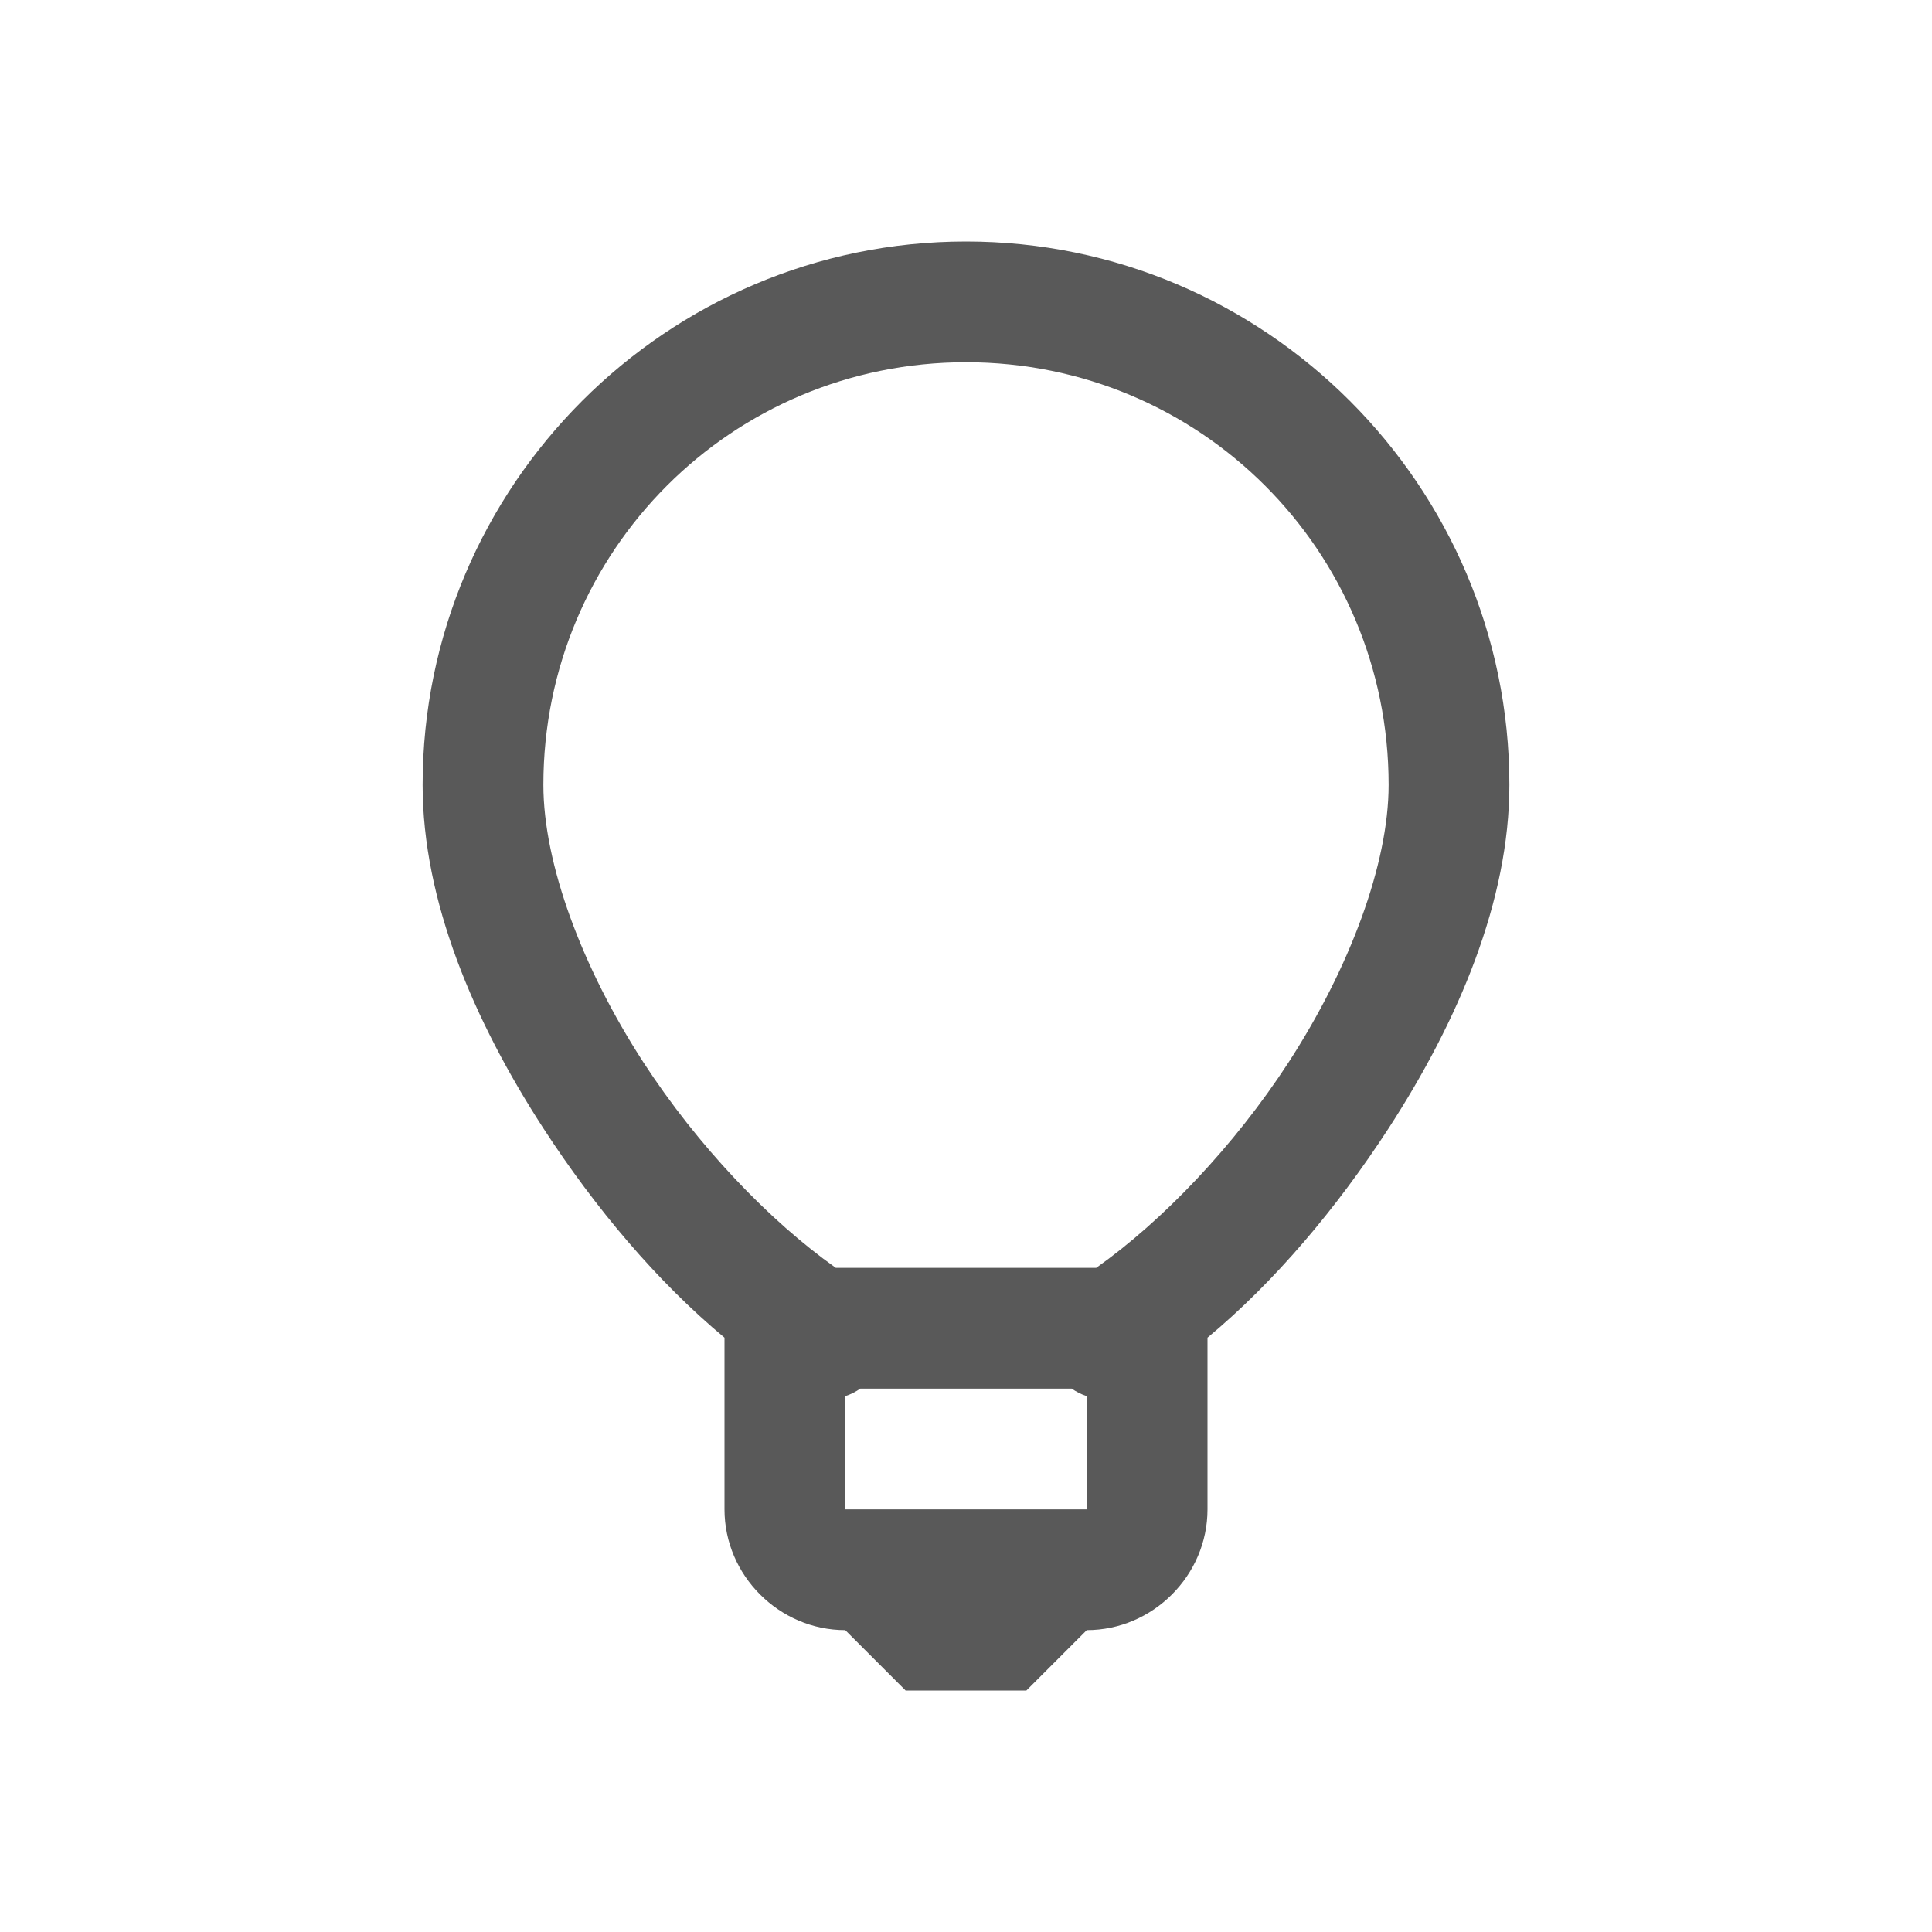
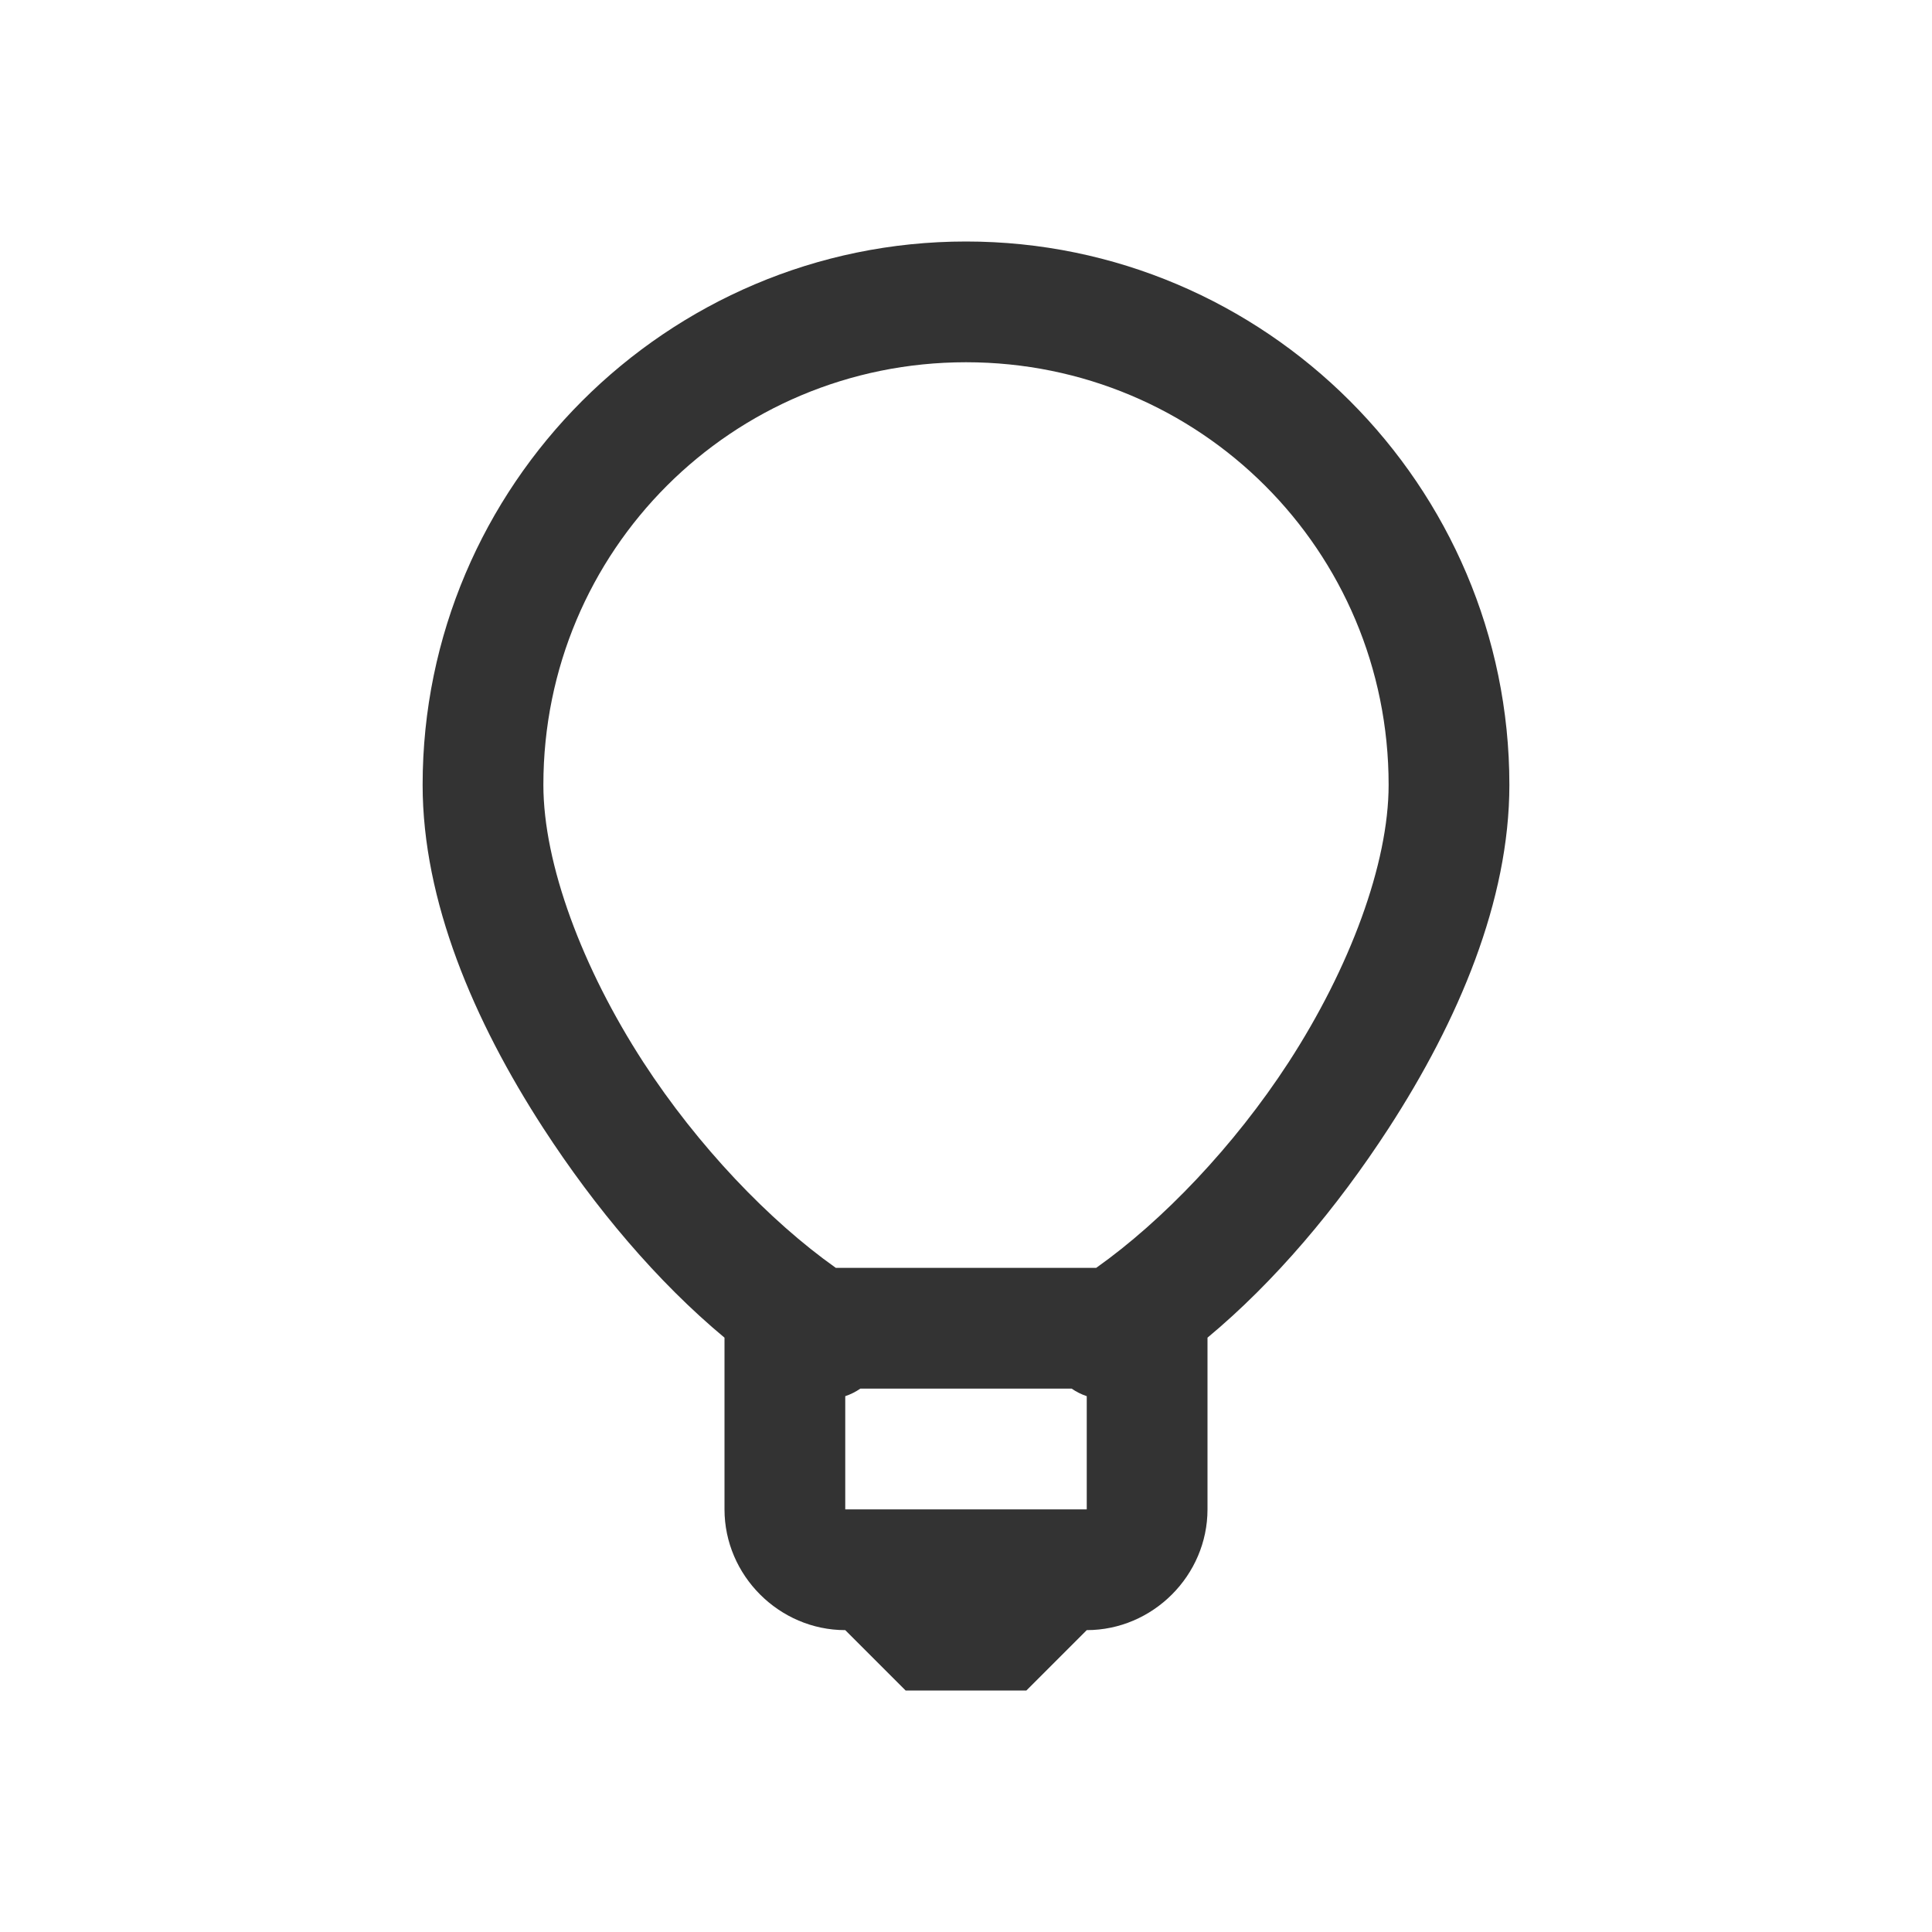
<svg xmlns="http://www.w3.org/2000/svg" width="32" height="32" viewBox="0 0 32 32" version="1.1" id="svg1">
  <defs id="defs1" />
-   <path fill="currentColor" d="M16 4c-4.957 0-9 4.043-9 9c0 1.918.844 3.906 2 5.688c.86 1.324 1.887 2.542 3 3.468V25c0 1.094.906 2 2 2l1 1h2l1-1c1.094 0 2-.906 2-2v-2.844c1.113-.926 2.14-2.144 3-3.468c1.156-1.782 2-3.77 2-5.688c0-4.957-4.043-9-9-9m0 2c3.879 0 7 3.121 7 7c0 1.309-.645 3.035-1.656 4.594c-.903 1.39-2.09 2.629-3.188 3.406h-4.312c-1.098-.777-2.285-2.016-3.188-3.406C9.645 16.035 9 14.309 9 13c0-3.879 3.121-7 7-7m-1.75 17h3.5q.116.08.25.125V25h-4v-1.875a1 1 0 0 0 .25-.125" id="path1" style="fill:#595959;fill-opacity:1" />
+   <path fill="currentColor" d="M16 4c-4.957 0-9 4.043-9 9c0 1.918.844 3.906 2 5.688c.86 1.324 1.887 2.542 3 3.468V25c0 1.094.906 2 2 2l1 1h2l1-1c1.094 0 2-.906 2-2v-2.844c1.113-.926 2.14-2.144 3-3.468c1.156-1.782 2-3.77 2-5.688c0-4.957-4.043-9-9-9m0 2c3.879 0 7 3.121 7 7c0 1.309-.645 3.035-1.656 4.594c-.903 1.39-2.09 2.629-3.188 3.406h-4.312c-1.098-.777-2.285-2.016-3.188-3.406C9.645 16.035 9 14.309 9 13c0-3.879 3.121-7 7-7m-1.75 17h3.5q.116.08.25.125V25h-4v-1.875a1 1 0 0 0 .25-.125" id="path1" style="fill:#333333;fill-opacity:1" />
</svg>
